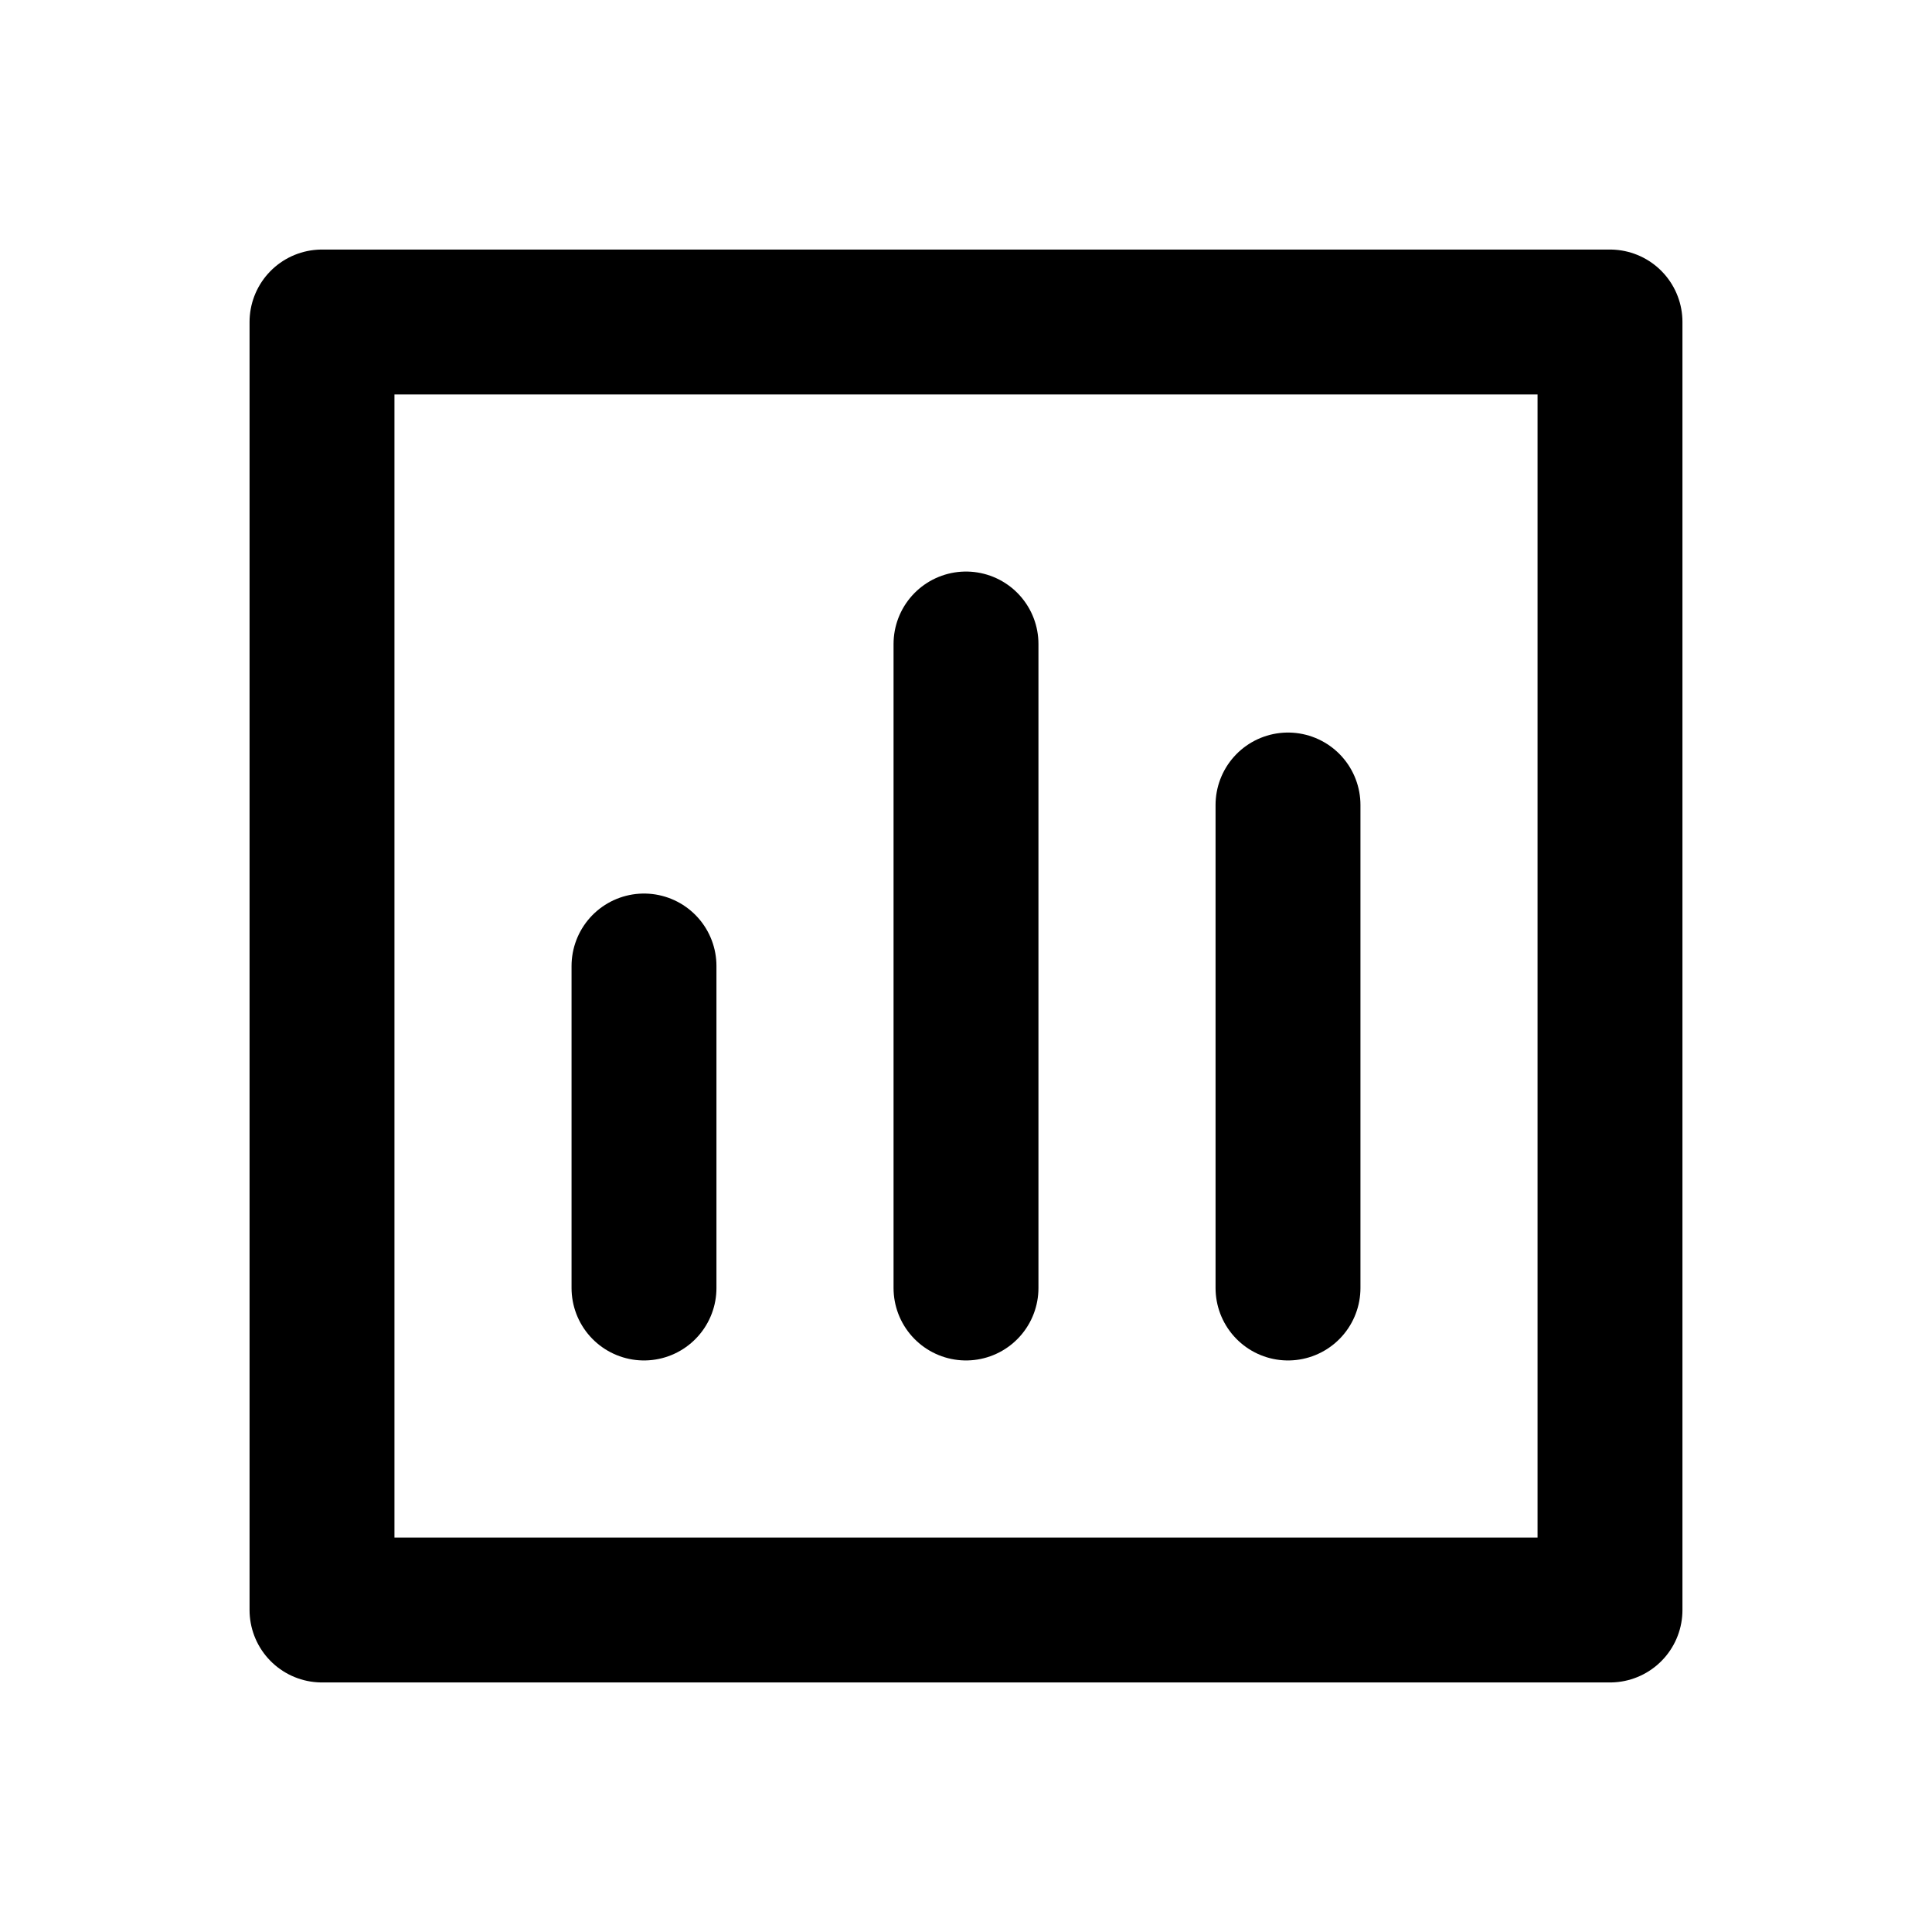
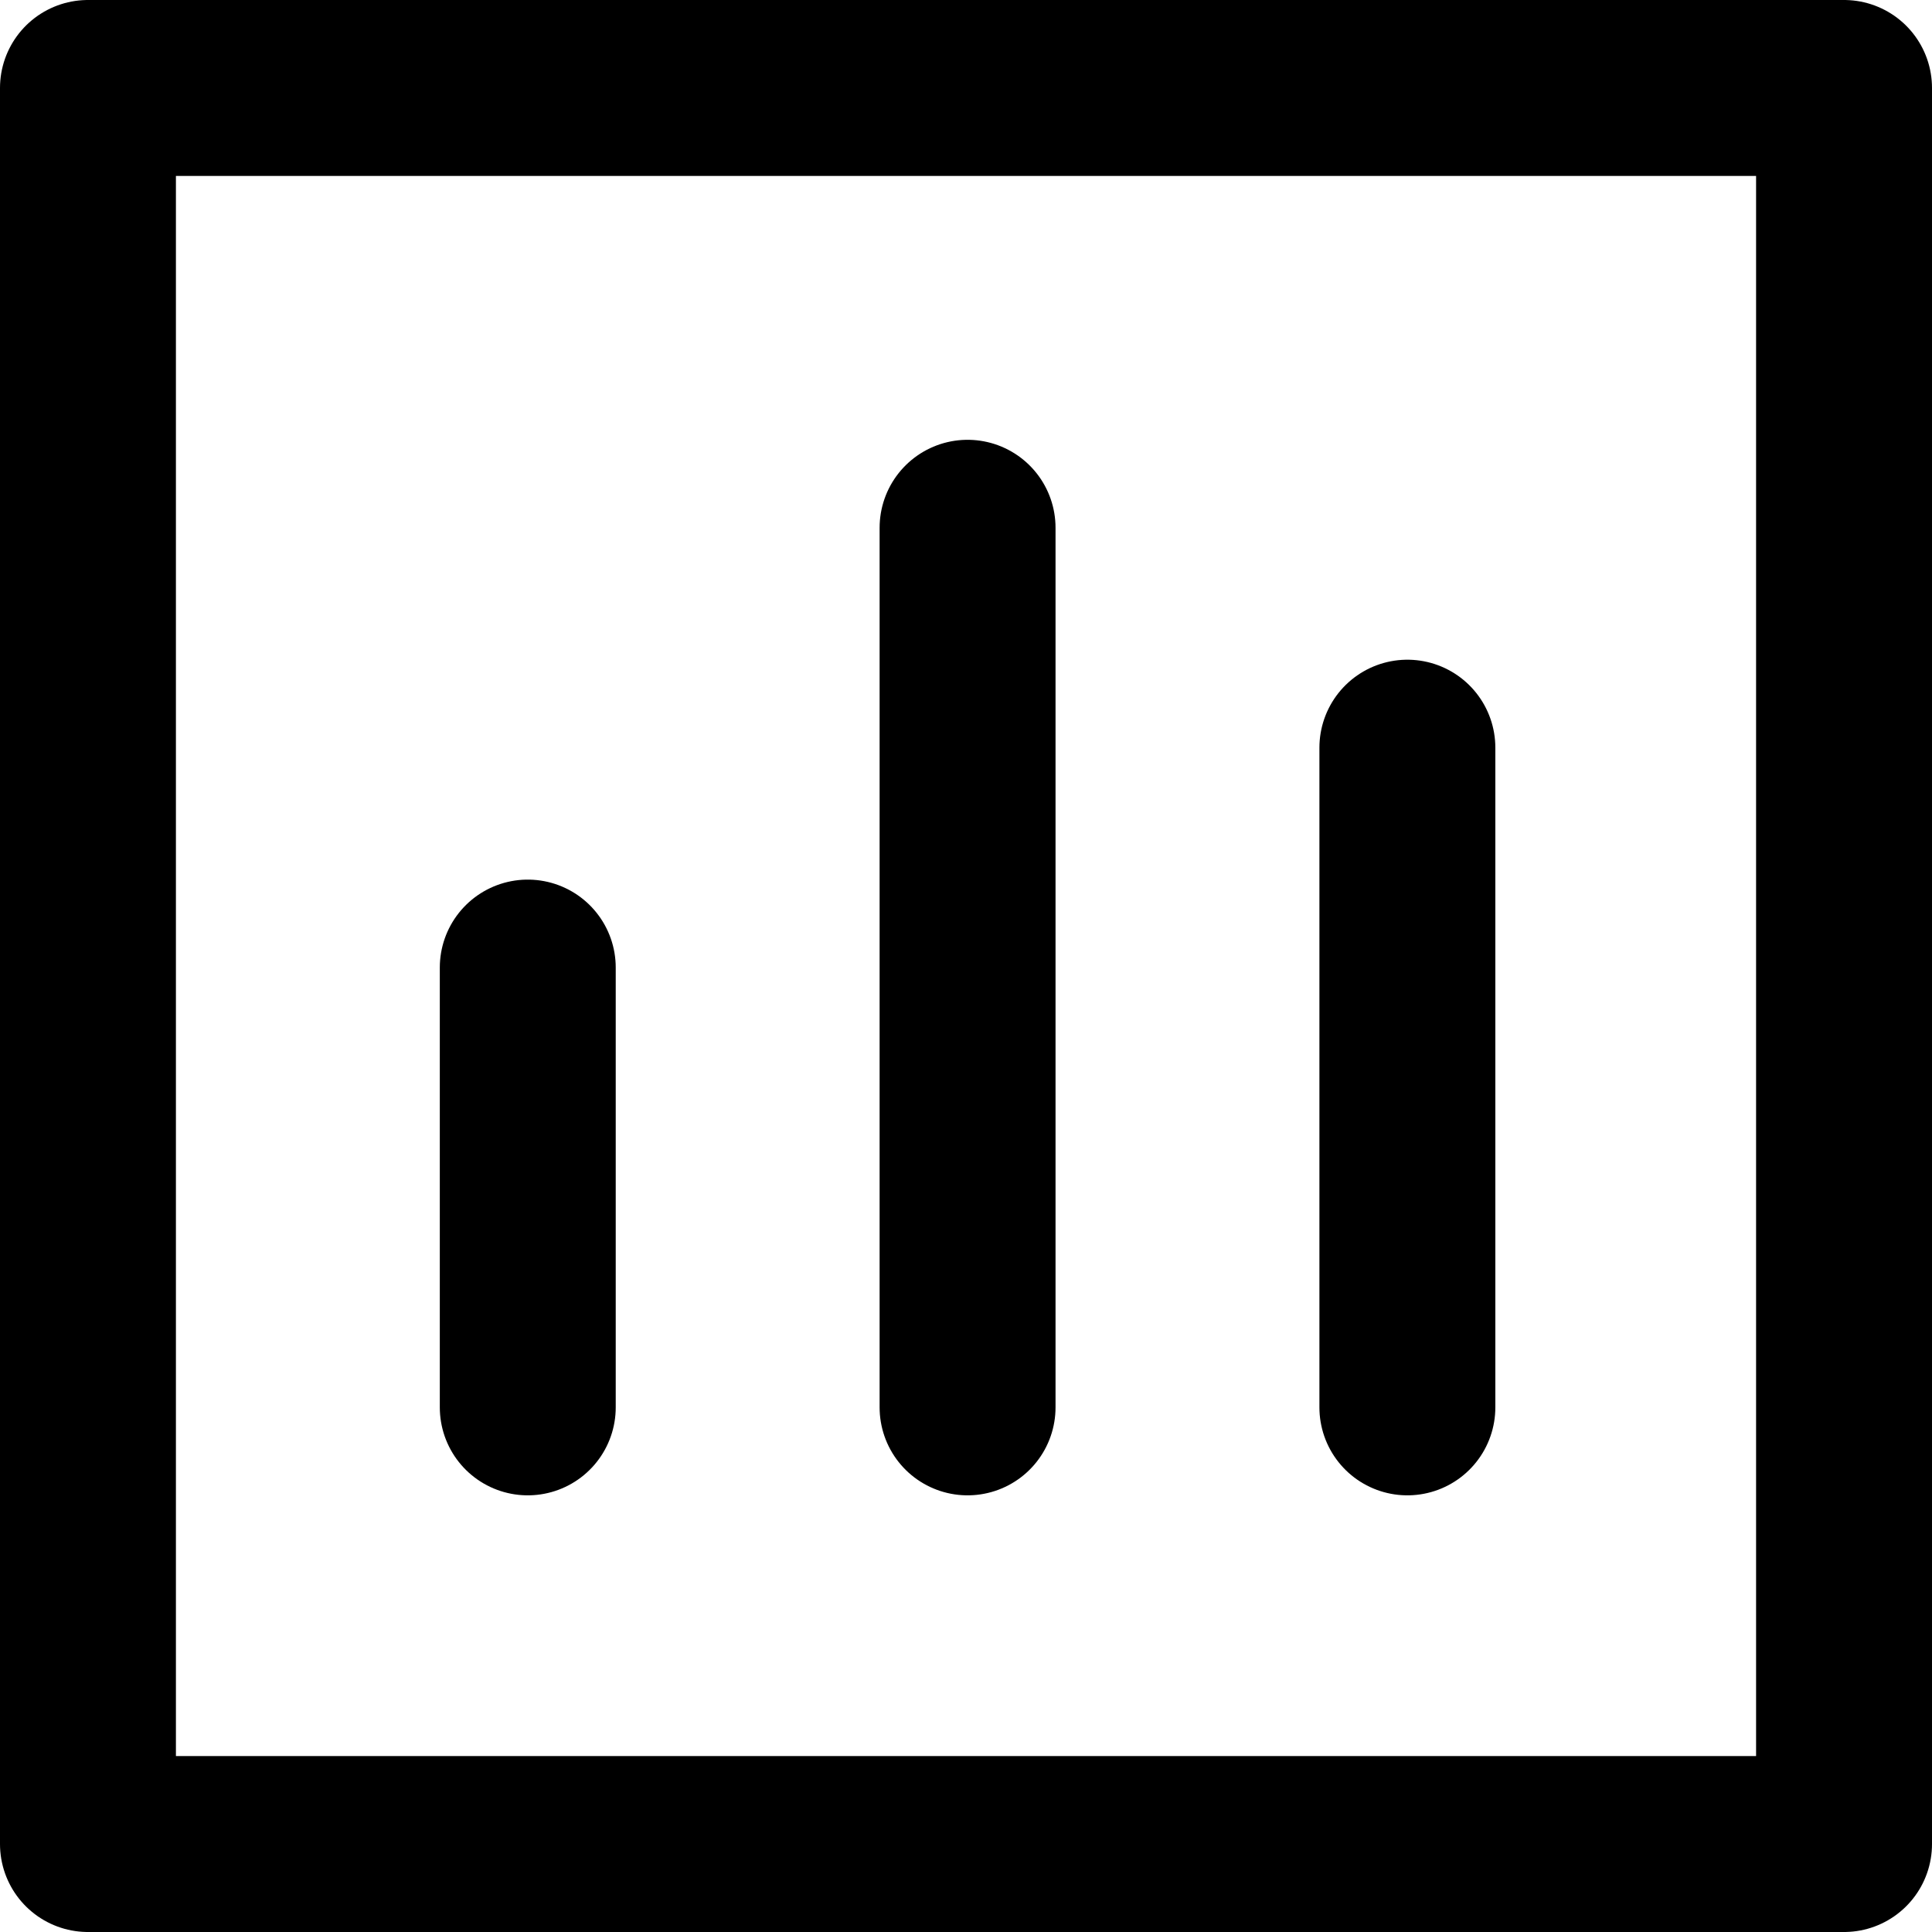
- <svg xmlns="http://www.w3.org/2000/svg" viewBox="0 0 24 24" fill="none" stroke="currentColor" stroke-width="1.8" stroke-linecap="round" stroke-linejoin="round">
-   <path d="M4 4h16v16H4z" />
-   <path d="M8 16v-4M12 16V8M16 16v-6" />
+ <svg xmlns="http://www.w3.org/2000/svg" xml:space="preserve" width="62px" height="62px" version="1.1" style="shape-rendering:geometricPrecision; text-rendering:geometricPrecision; image-rendering:optimizeQuality; fill-rule:evenodd; clip-rule:evenodd" viewBox="0 0 6.15 6.15">
+   <defs>
+     <style type="text/css">
+    
+     .str0 {stroke:black;stroke-width:0.56;stroke-linecap:round;stroke-linejoin:round;stroke-miterlimit:2.613}
+     .fil0 {fill:none}
+    
+   </style>
+   </defs>
+   <g id="Layer_x0020_1">
+     <g id="report.svg">
+       <polygon class="fil0 str0" points="0.28,0.28 5.87,0.28 5.87,5.87 0.28,5.87 " />
+       <path class="fil0 str0" d="M1.68 4.48l0 -1.4m1.4 1.4l0 -2.8m1.4 2.8l0 -2.1" />
+     </g>
+   </g>
</svg>
